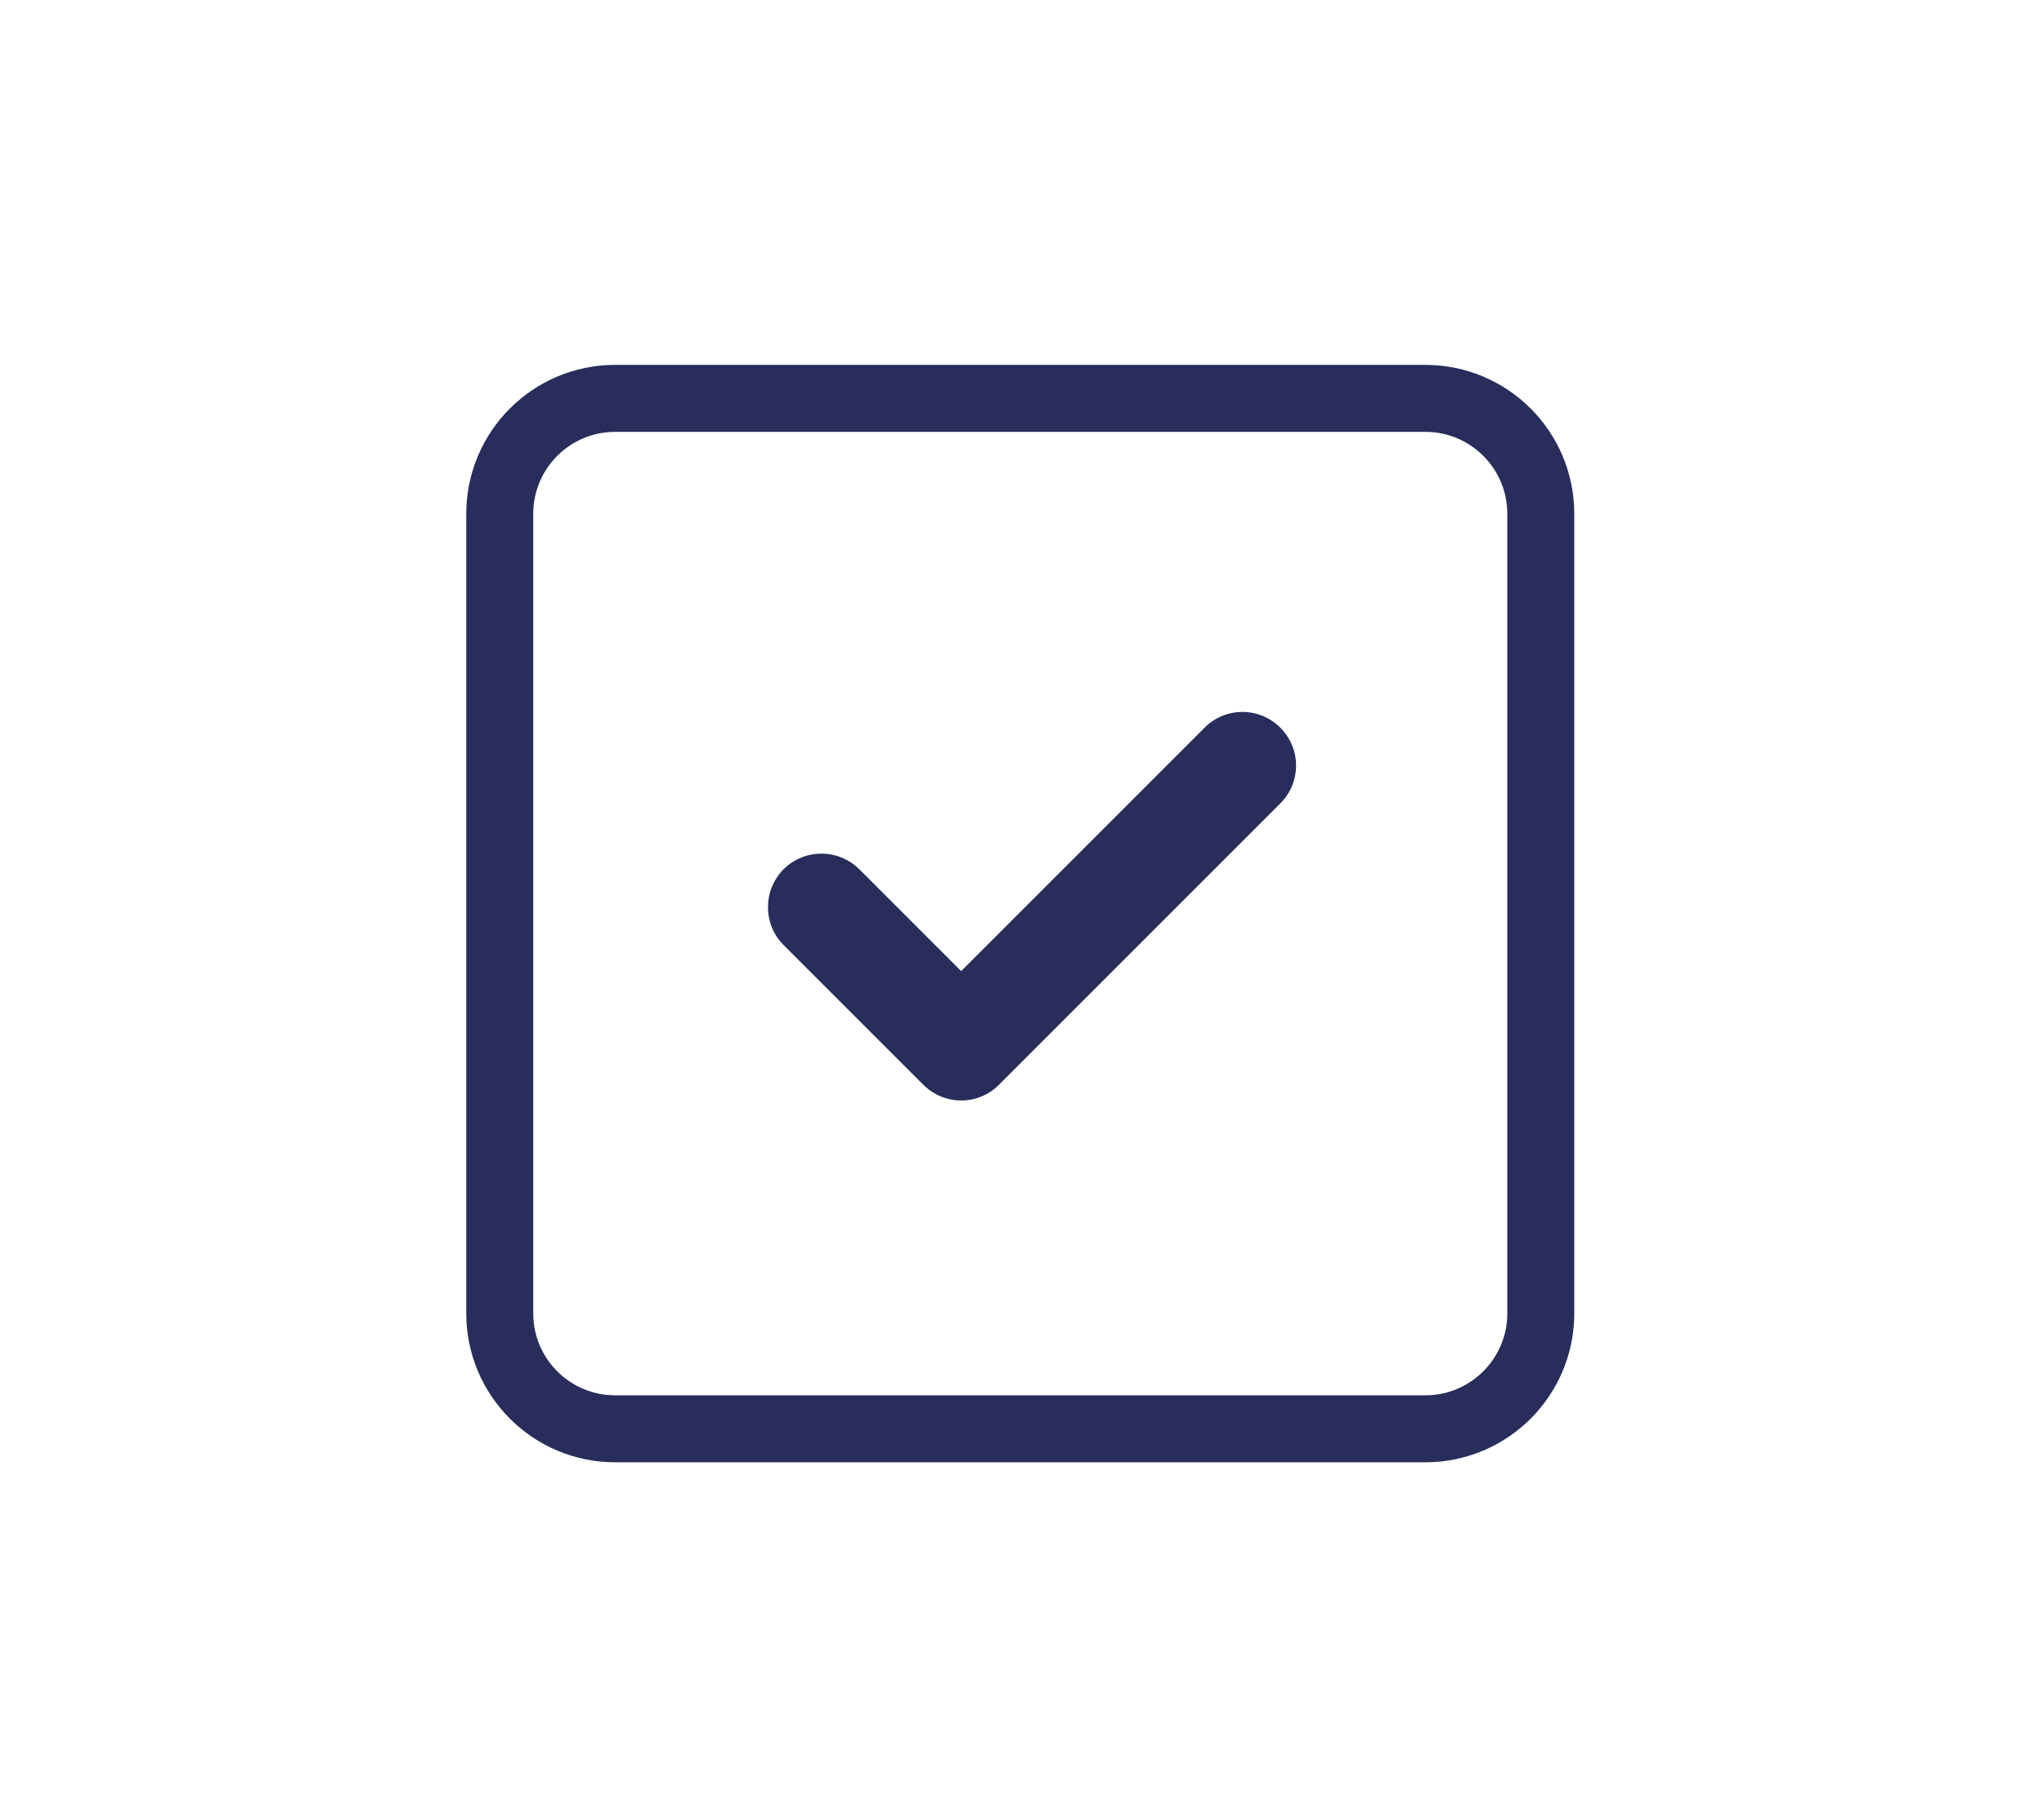
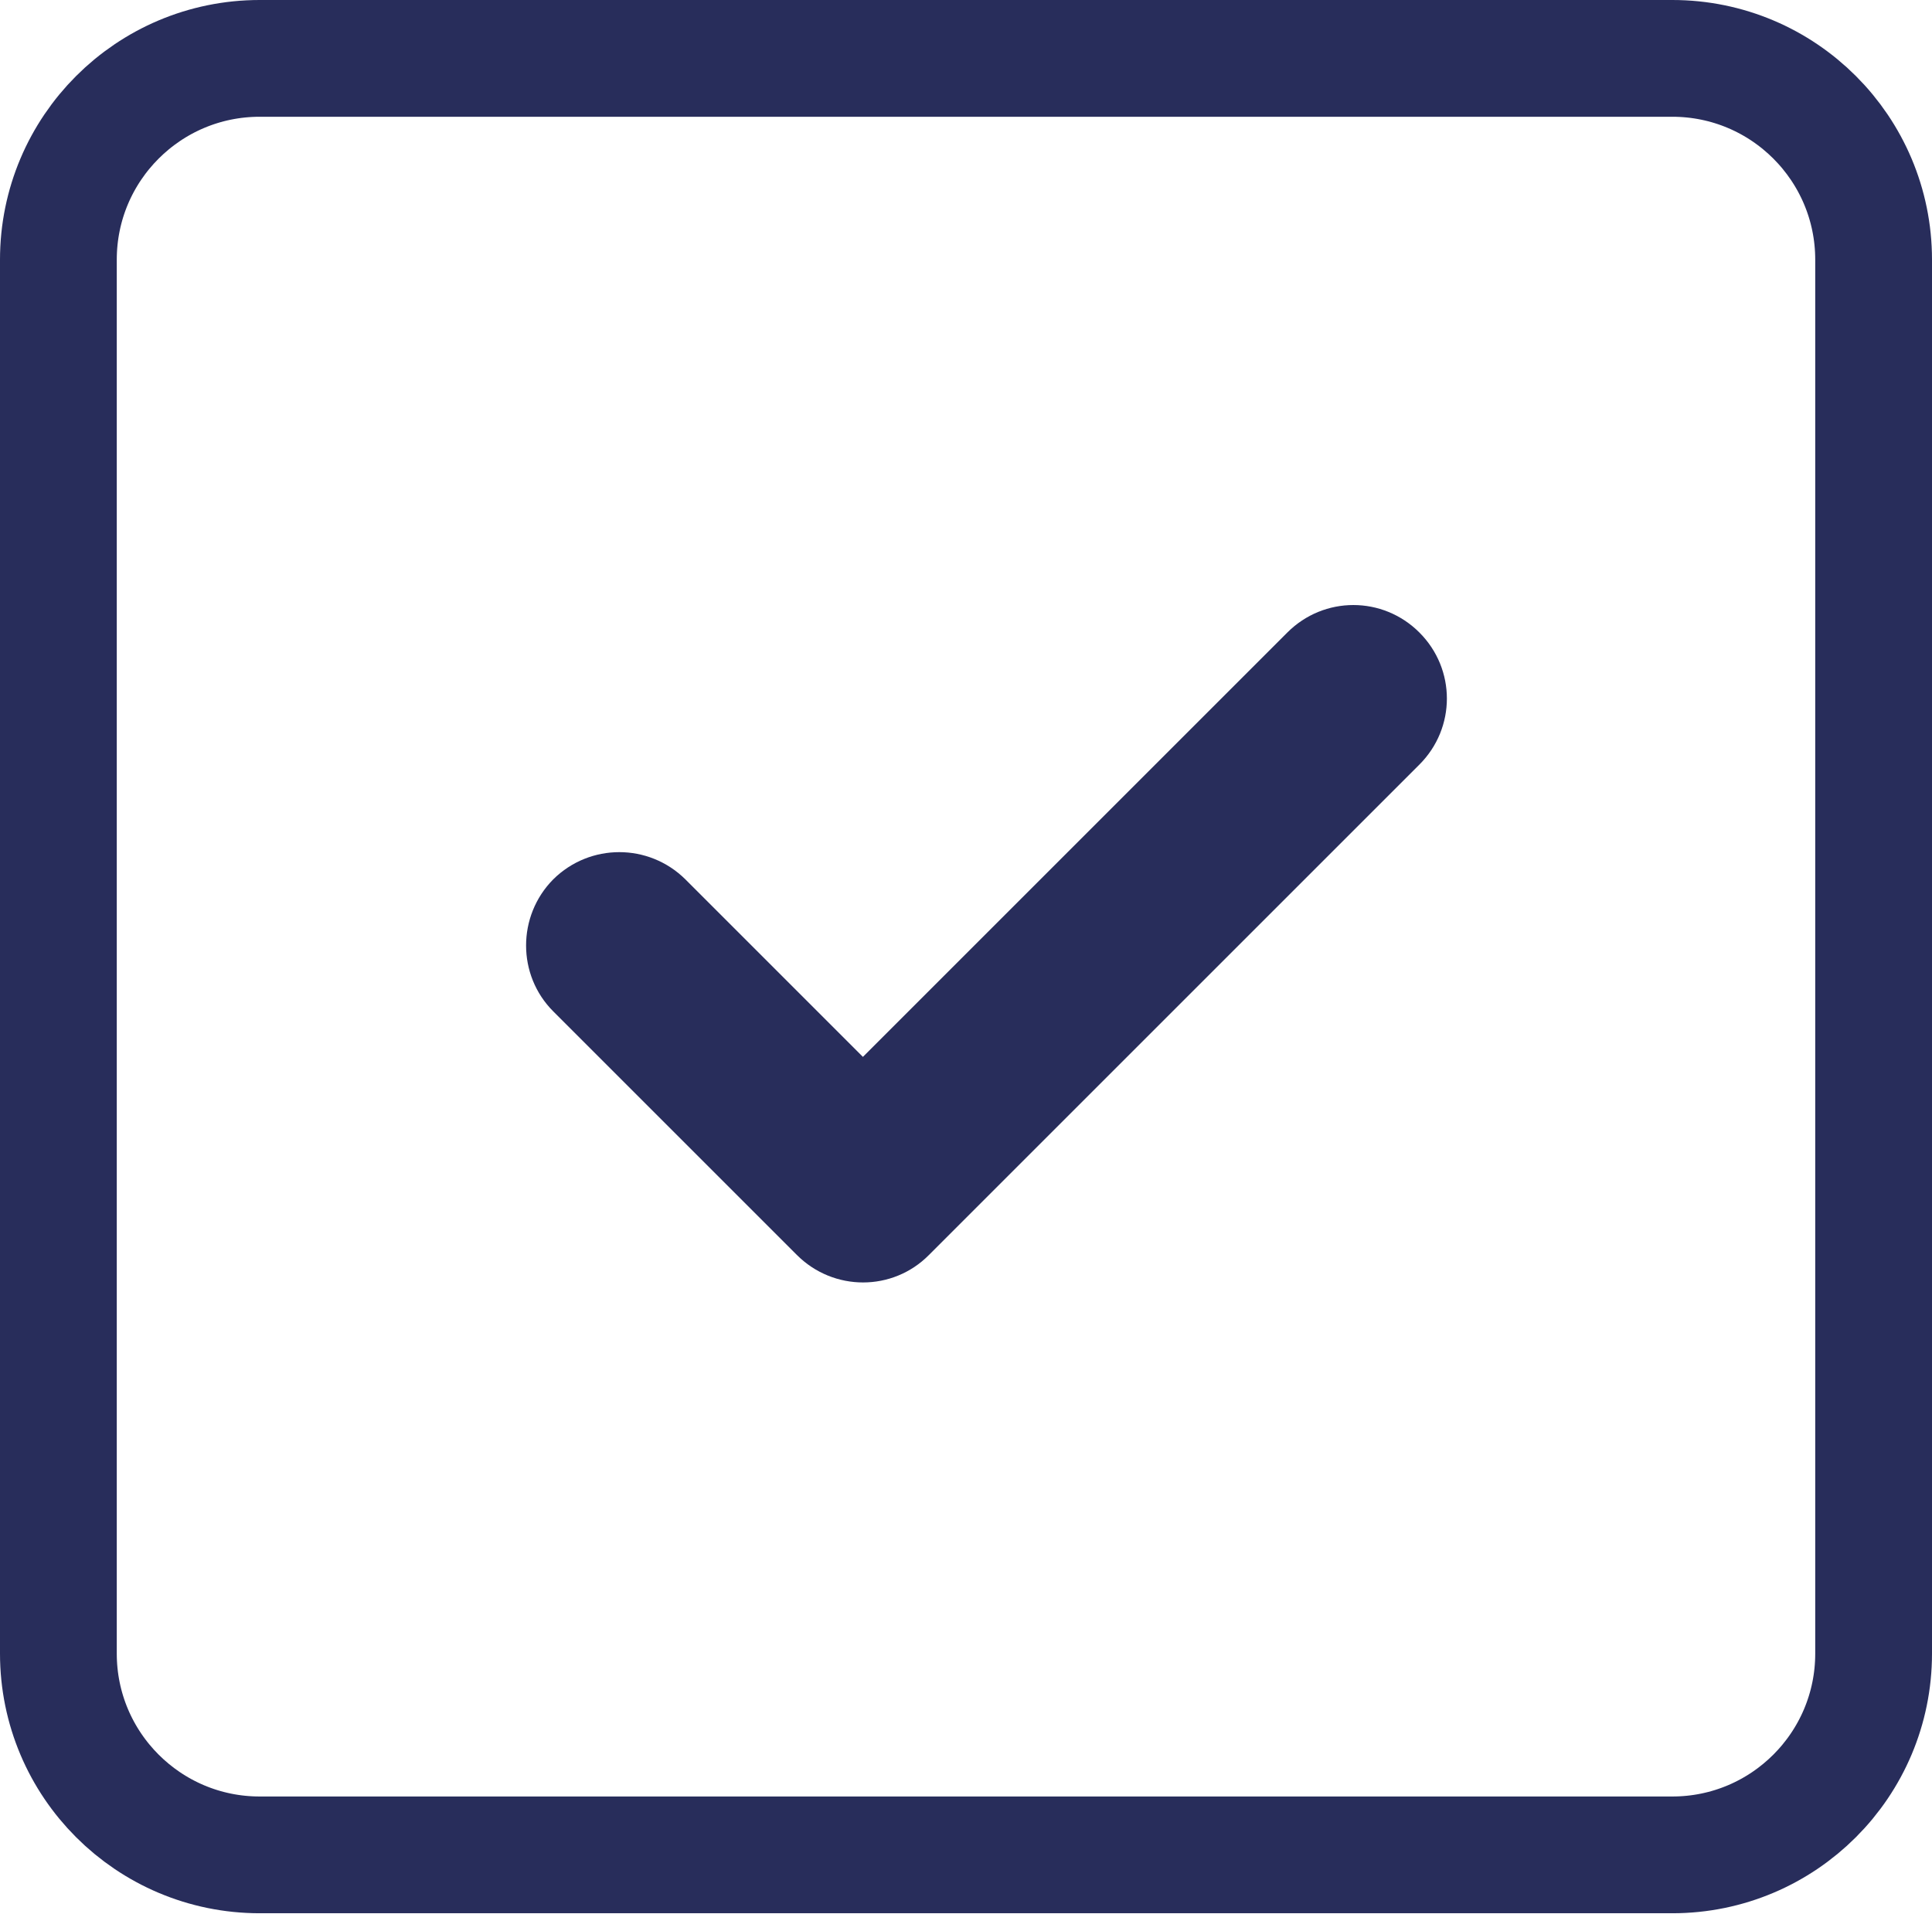
- <svg xmlns="http://www.w3.org/2000/svg" data-name="Layer 1" viewBox="0 0 88.51 78.39">
+ <svg xmlns="http://www.w3.org/2000/svg" data-name="Layer 1" viewBox="20.19 15.8 47.98 47.52">
  <path d="M55.44 31.51c.91.91.91 2.37 0 3.28L43.26 46.97c-.9.91-2.37.91-3.28 0l-6.05-6.05c-.9-.9-.9-2.37 0-3.28.91-.9 2.37-.9 3.28 0l4.41 4.41 10.54-10.54c.91-.91 2.37-.91 3.28 0Z" style="fill:#282d5b" />
  <rect width="45.08" height="44.62" x="21.64" y="17.25" rx="5" ry="5" style="fill:none;stroke:#282d5b;stroke-miterlimit:10;stroke-width:2.9px" />
</svg>
